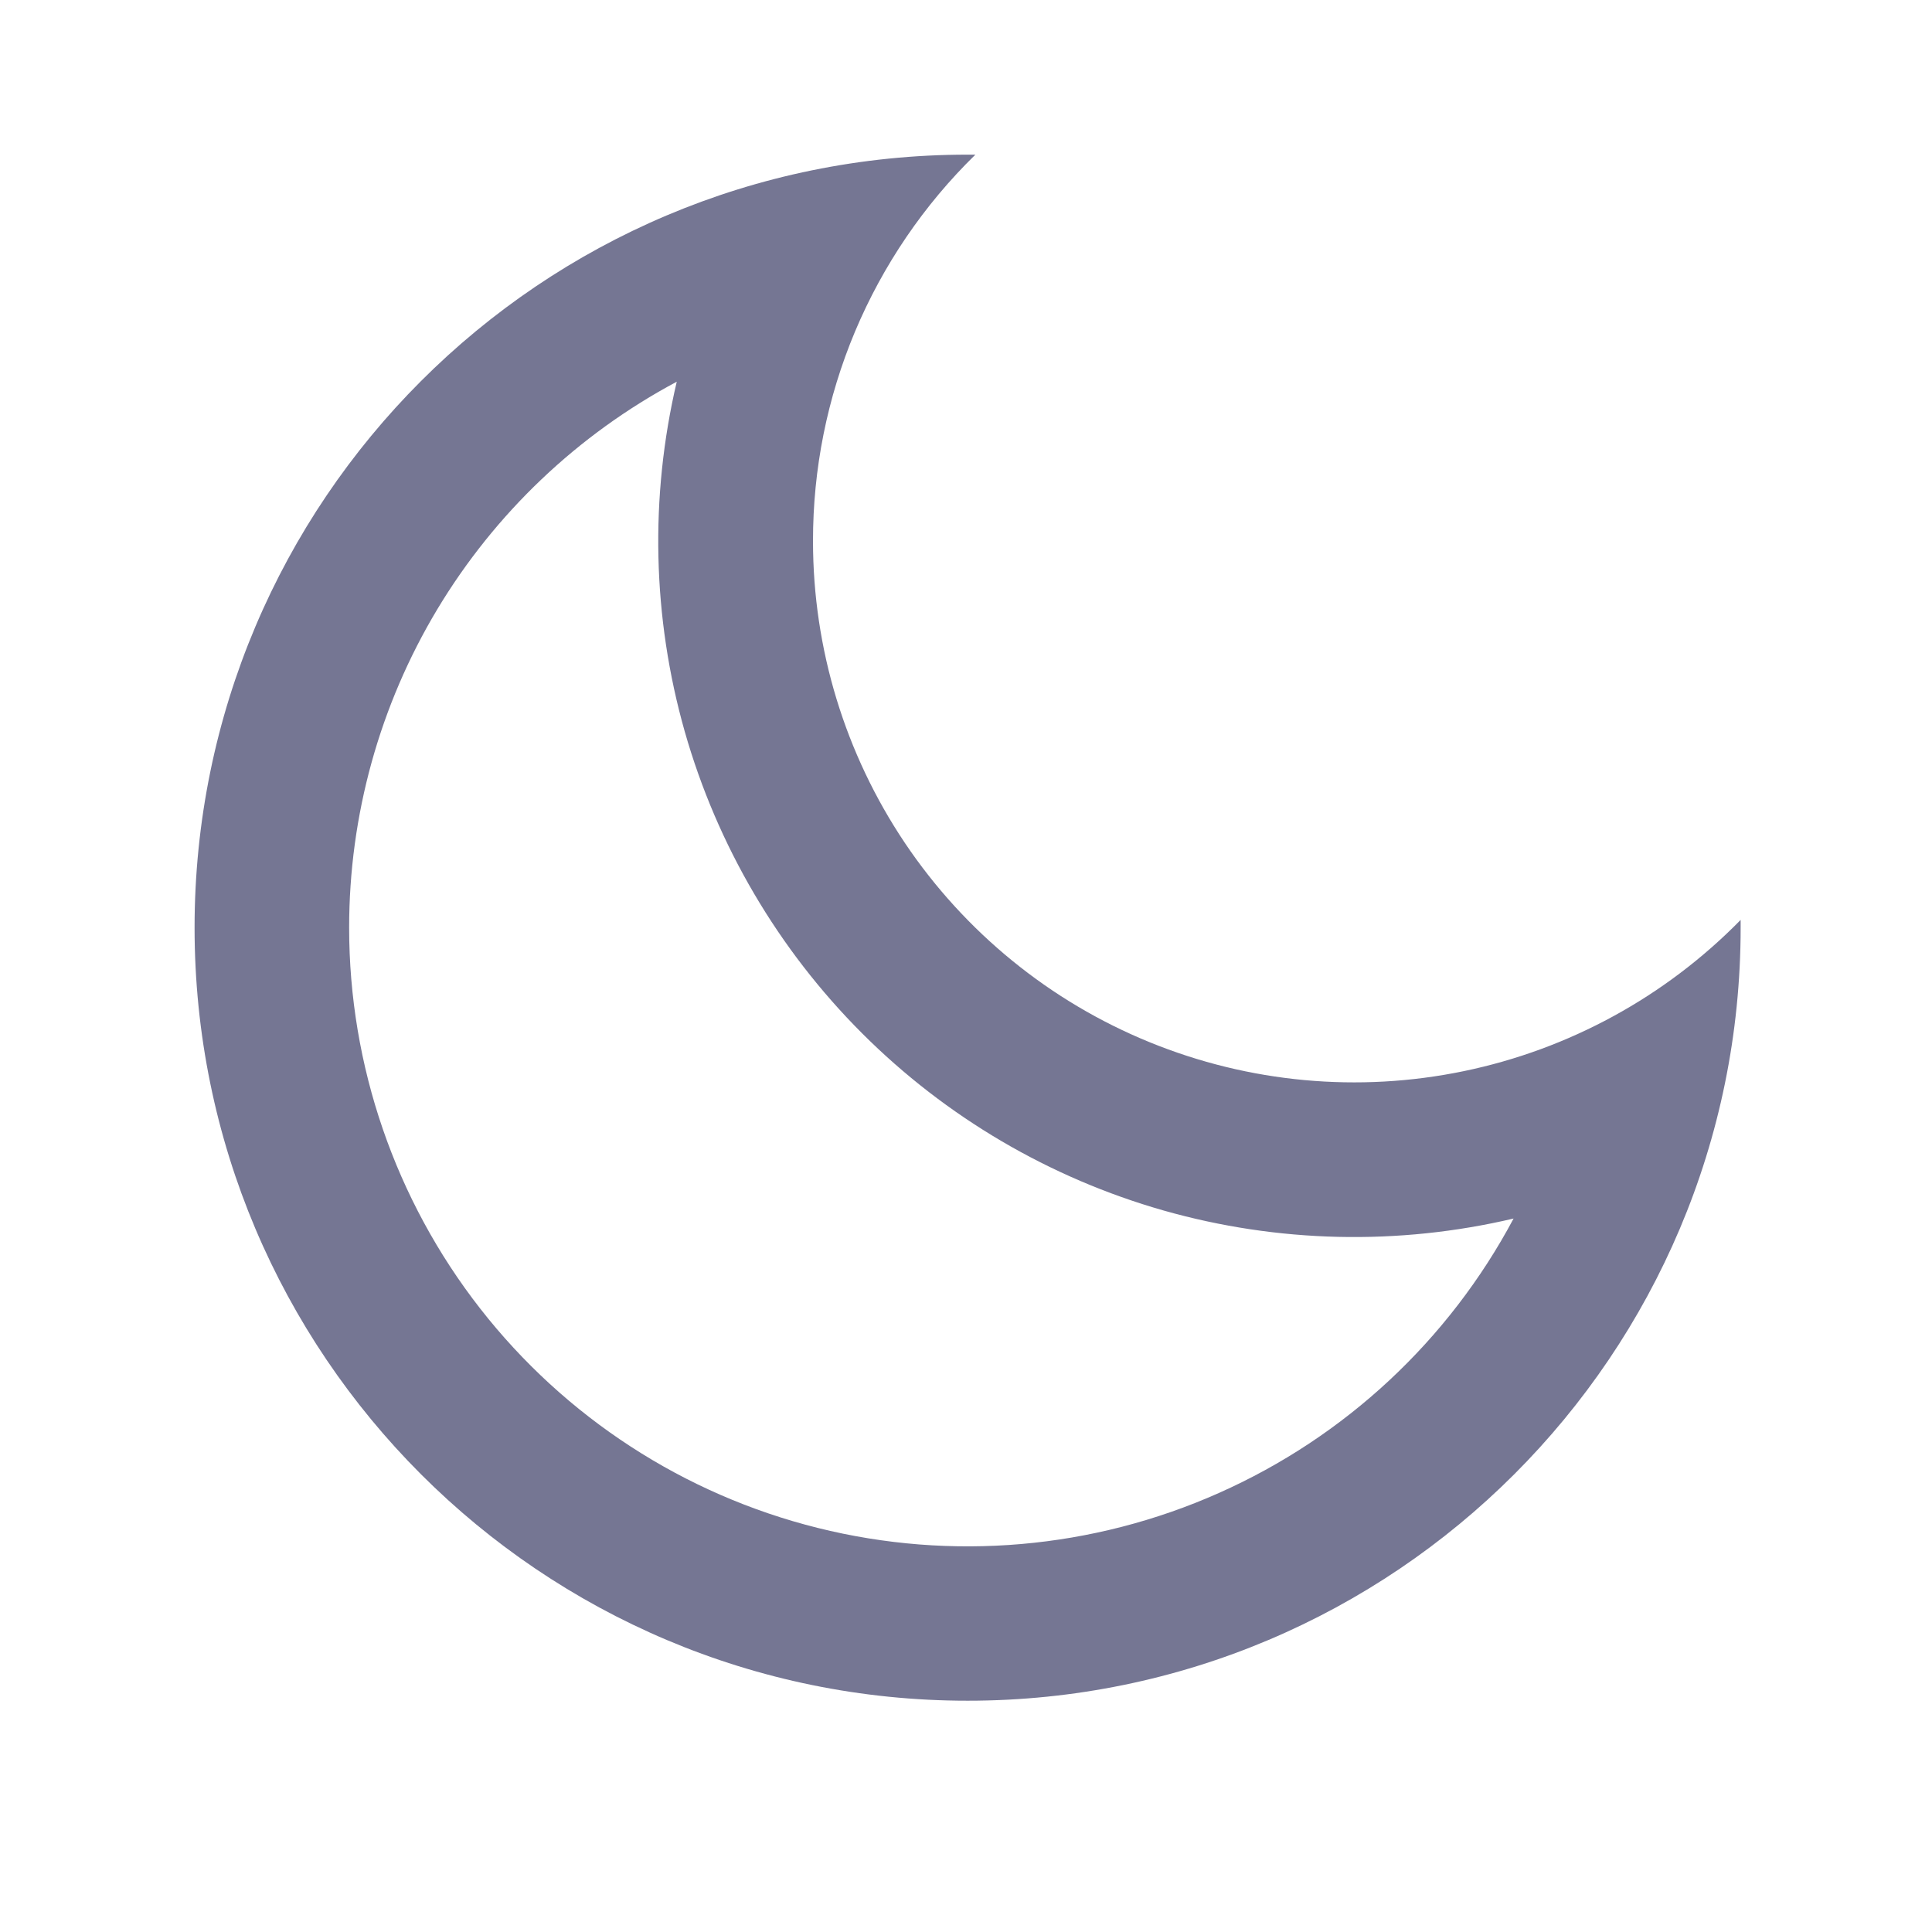
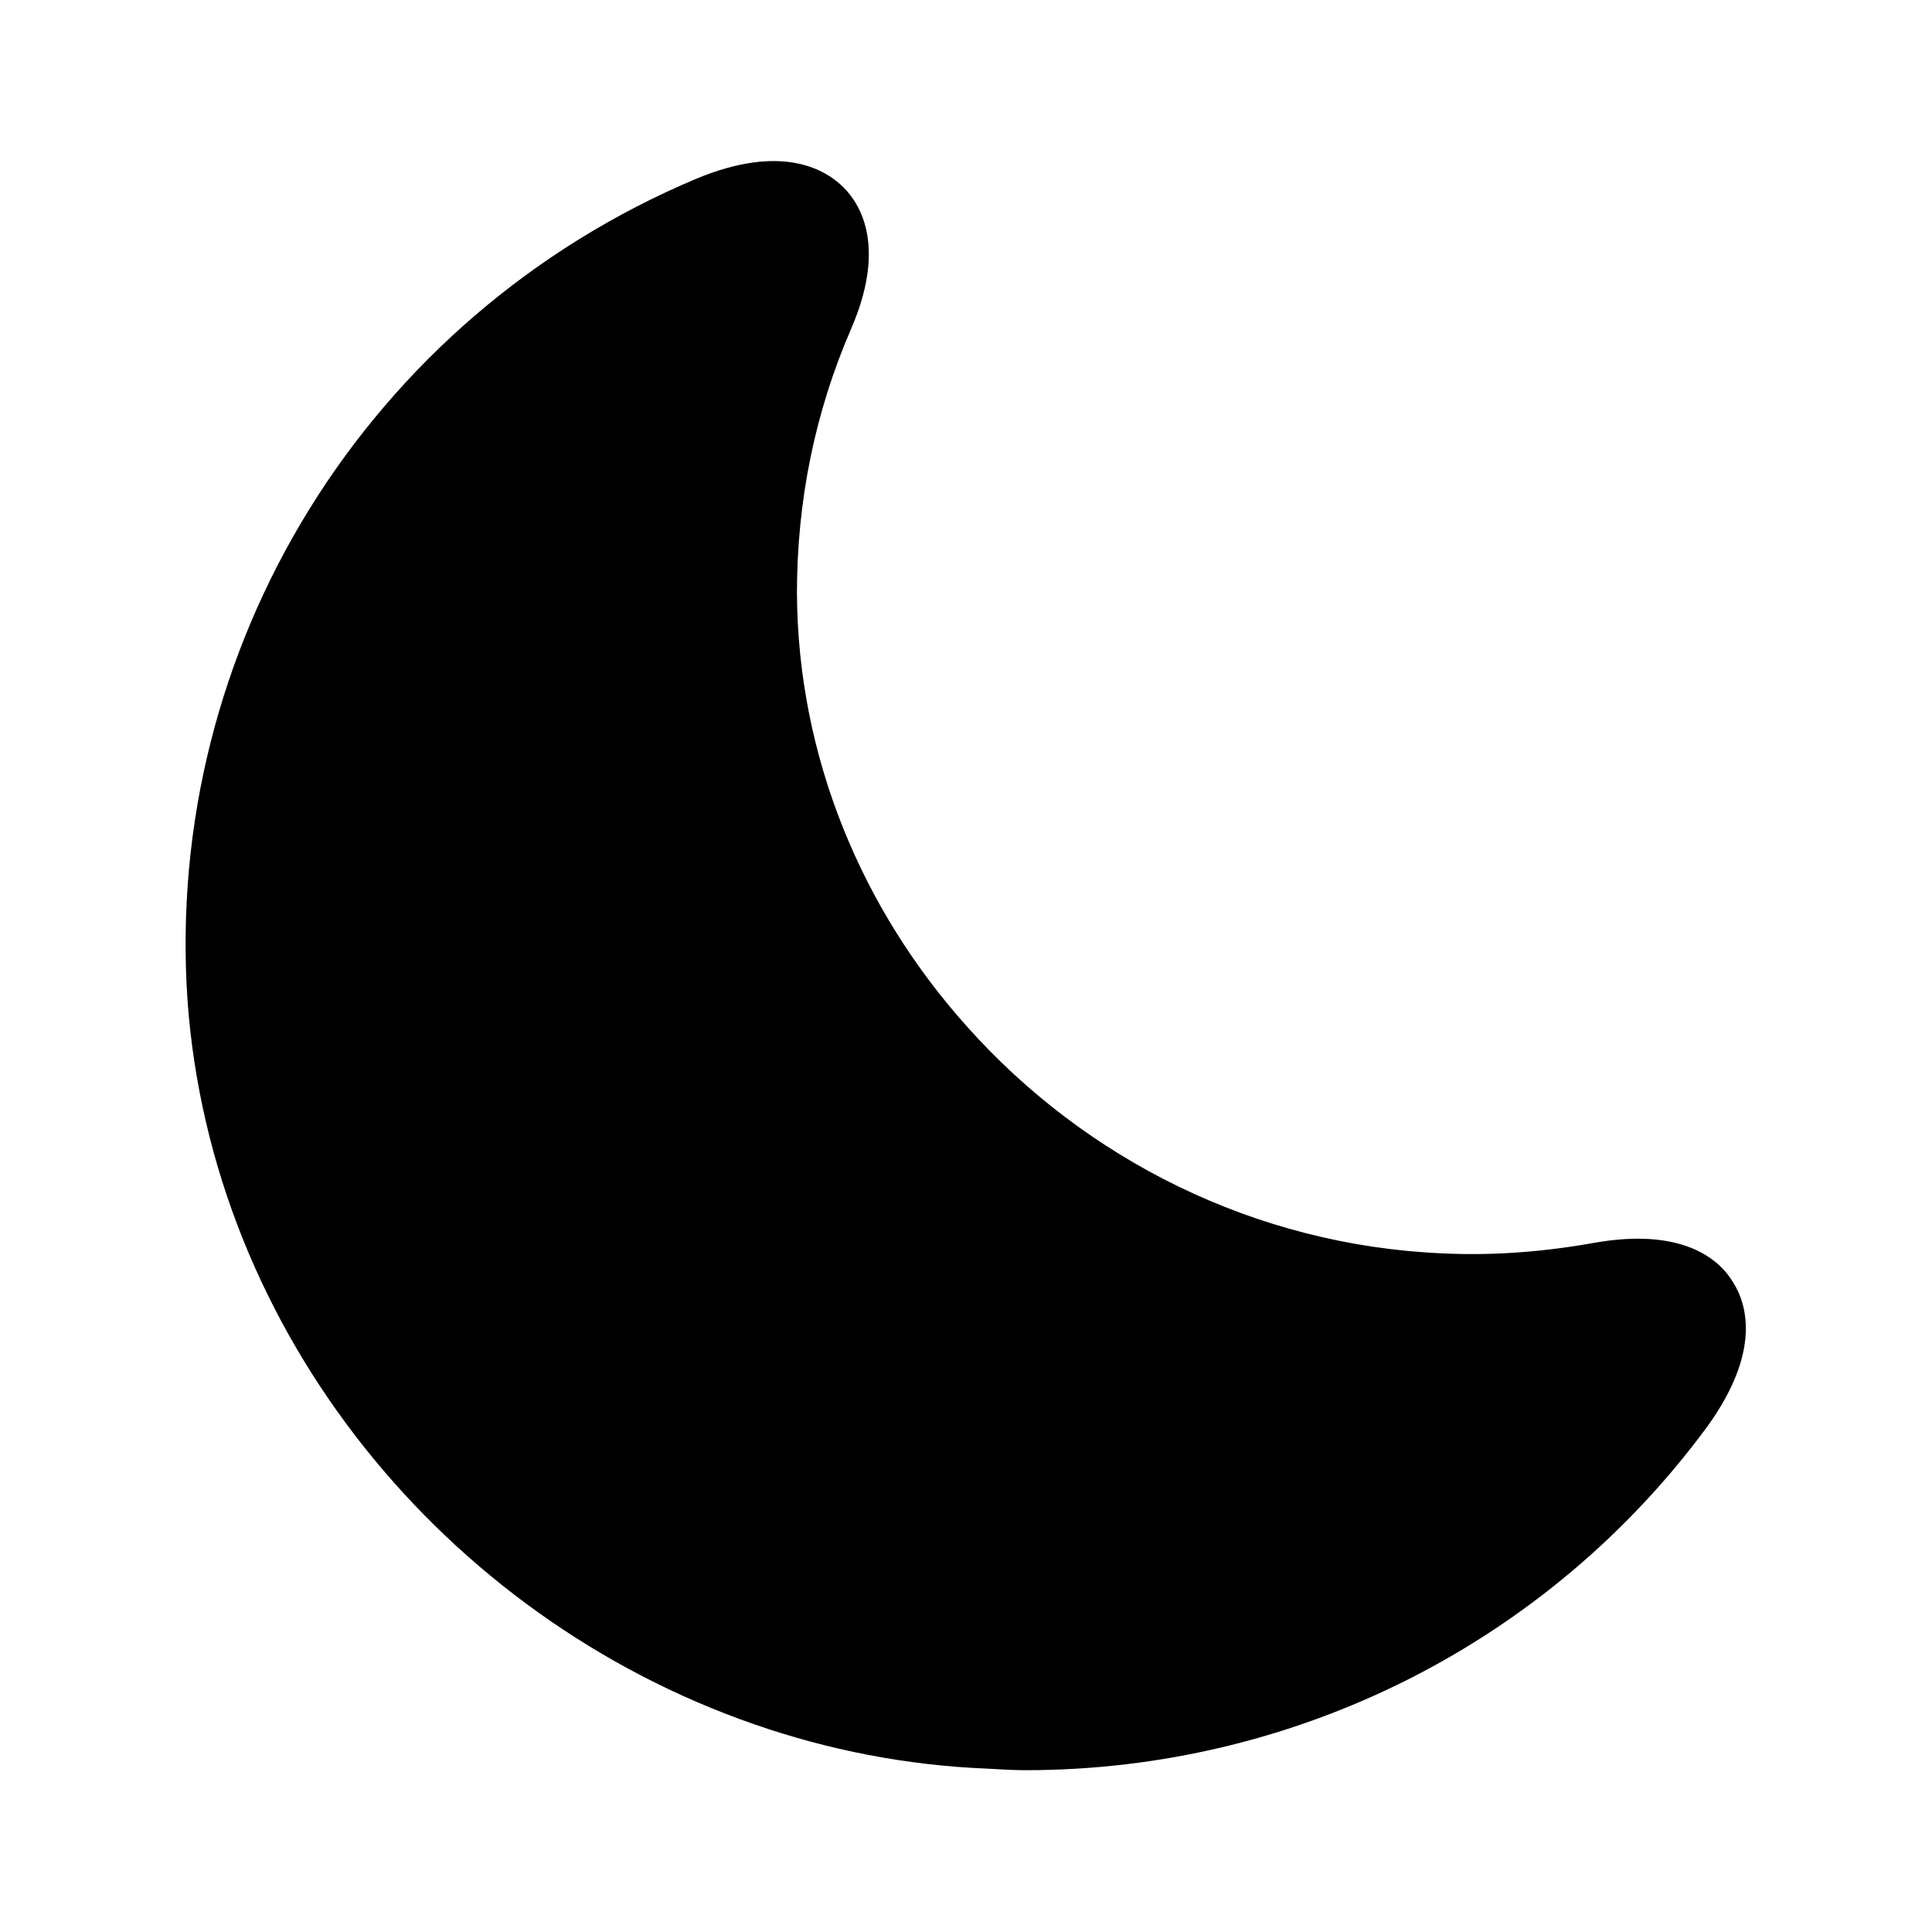
- <svg xmlns="http://www.w3.org/2000/svg" width="21" height="21" viewBox="0 0 21 21" fill="none">
-   <g clip-path="url(#clip0_512_11103)">
-     <path d="M8.837 5.882C8.837 7.051 9.185 8.193 9.836 9.163C10.488 10.133 11.414 10.887 12.495 11.328C13.577 11.77 14.766 11.88 15.91 11.643C17.055 11.406 18.102 10.834 18.92 9.999V10.083C18.92 14.724 15.158 18.486 10.518 18.486C5.877 18.486 2.115 14.724 2.115 10.083C2.115 5.443 5.877 1.681 10.518 1.681H10.602C10.042 2.228 9.598 2.881 9.294 3.603C8.991 4.325 8.836 5.099 8.837 5.882ZM3.795 10.083C3.795 11.583 4.296 13.04 5.219 14.223C6.142 15.405 7.433 16.245 8.889 16.608C10.344 16.971 11.879 16.838 13.249 16.228C14.62 15.619 15.747 14.569 16.452 13.245C15.197 13.54 13.889 13.51 12.649 13.158C11.41 12.805 10.281 12.142 9.37 11.231C8.459 10.32 7.796 9.191 7.443 7.952C7.091 6.712 7.061 5.404 7.356 4.149C6.28 4.723 5.381 5.578 4.753 6.623C4.126 7.668 3.795 8.864 3.795 10.083Z" fill="#757693" />
-   </g>
-   <defs>
-     <clipPath id="clip0_512_11103">
-       <rect width="20.167" height="20.167" fill="#757693" transform="translate(0.434204)" />
-     </clipPath>
-   </defs>
+ <svg xmlns="http://www.w3.org/2000/svg" width="16" height="16" viewBox="0 0 16 16" fill="currentColor">
+   <path d="M14.353 10.62C14.247 10.44 13.947 10.16 13.2 10.293C12.787 10.367 12.367 10.4 11.947 10.38C10.393 10.313 8.987 9.6 8.007 8.5C7.14 7.533 6.607 6.273 6.6 4.913C6.6 4.153 6.747 3.42 7.047 2.727C7.34 2.053 7.133 1.7 6.987 1.553C6.833 1.4 6.473 1.187 5.767 1.48C3.04 2.627 1.353 5.36 1.553 8.287C1.753 11.04 3.687 13.393 6.247 14.28C6.86 14.493 7.507 14.62 8.173 14.647C8.28 14.653 8.387 14.66 8.493 14.66C10.727 14.66 12.82 13.607 14.14 11.813C14.587 11.193 14.467 10.8 14.353 10.62Z" />
</svg>
